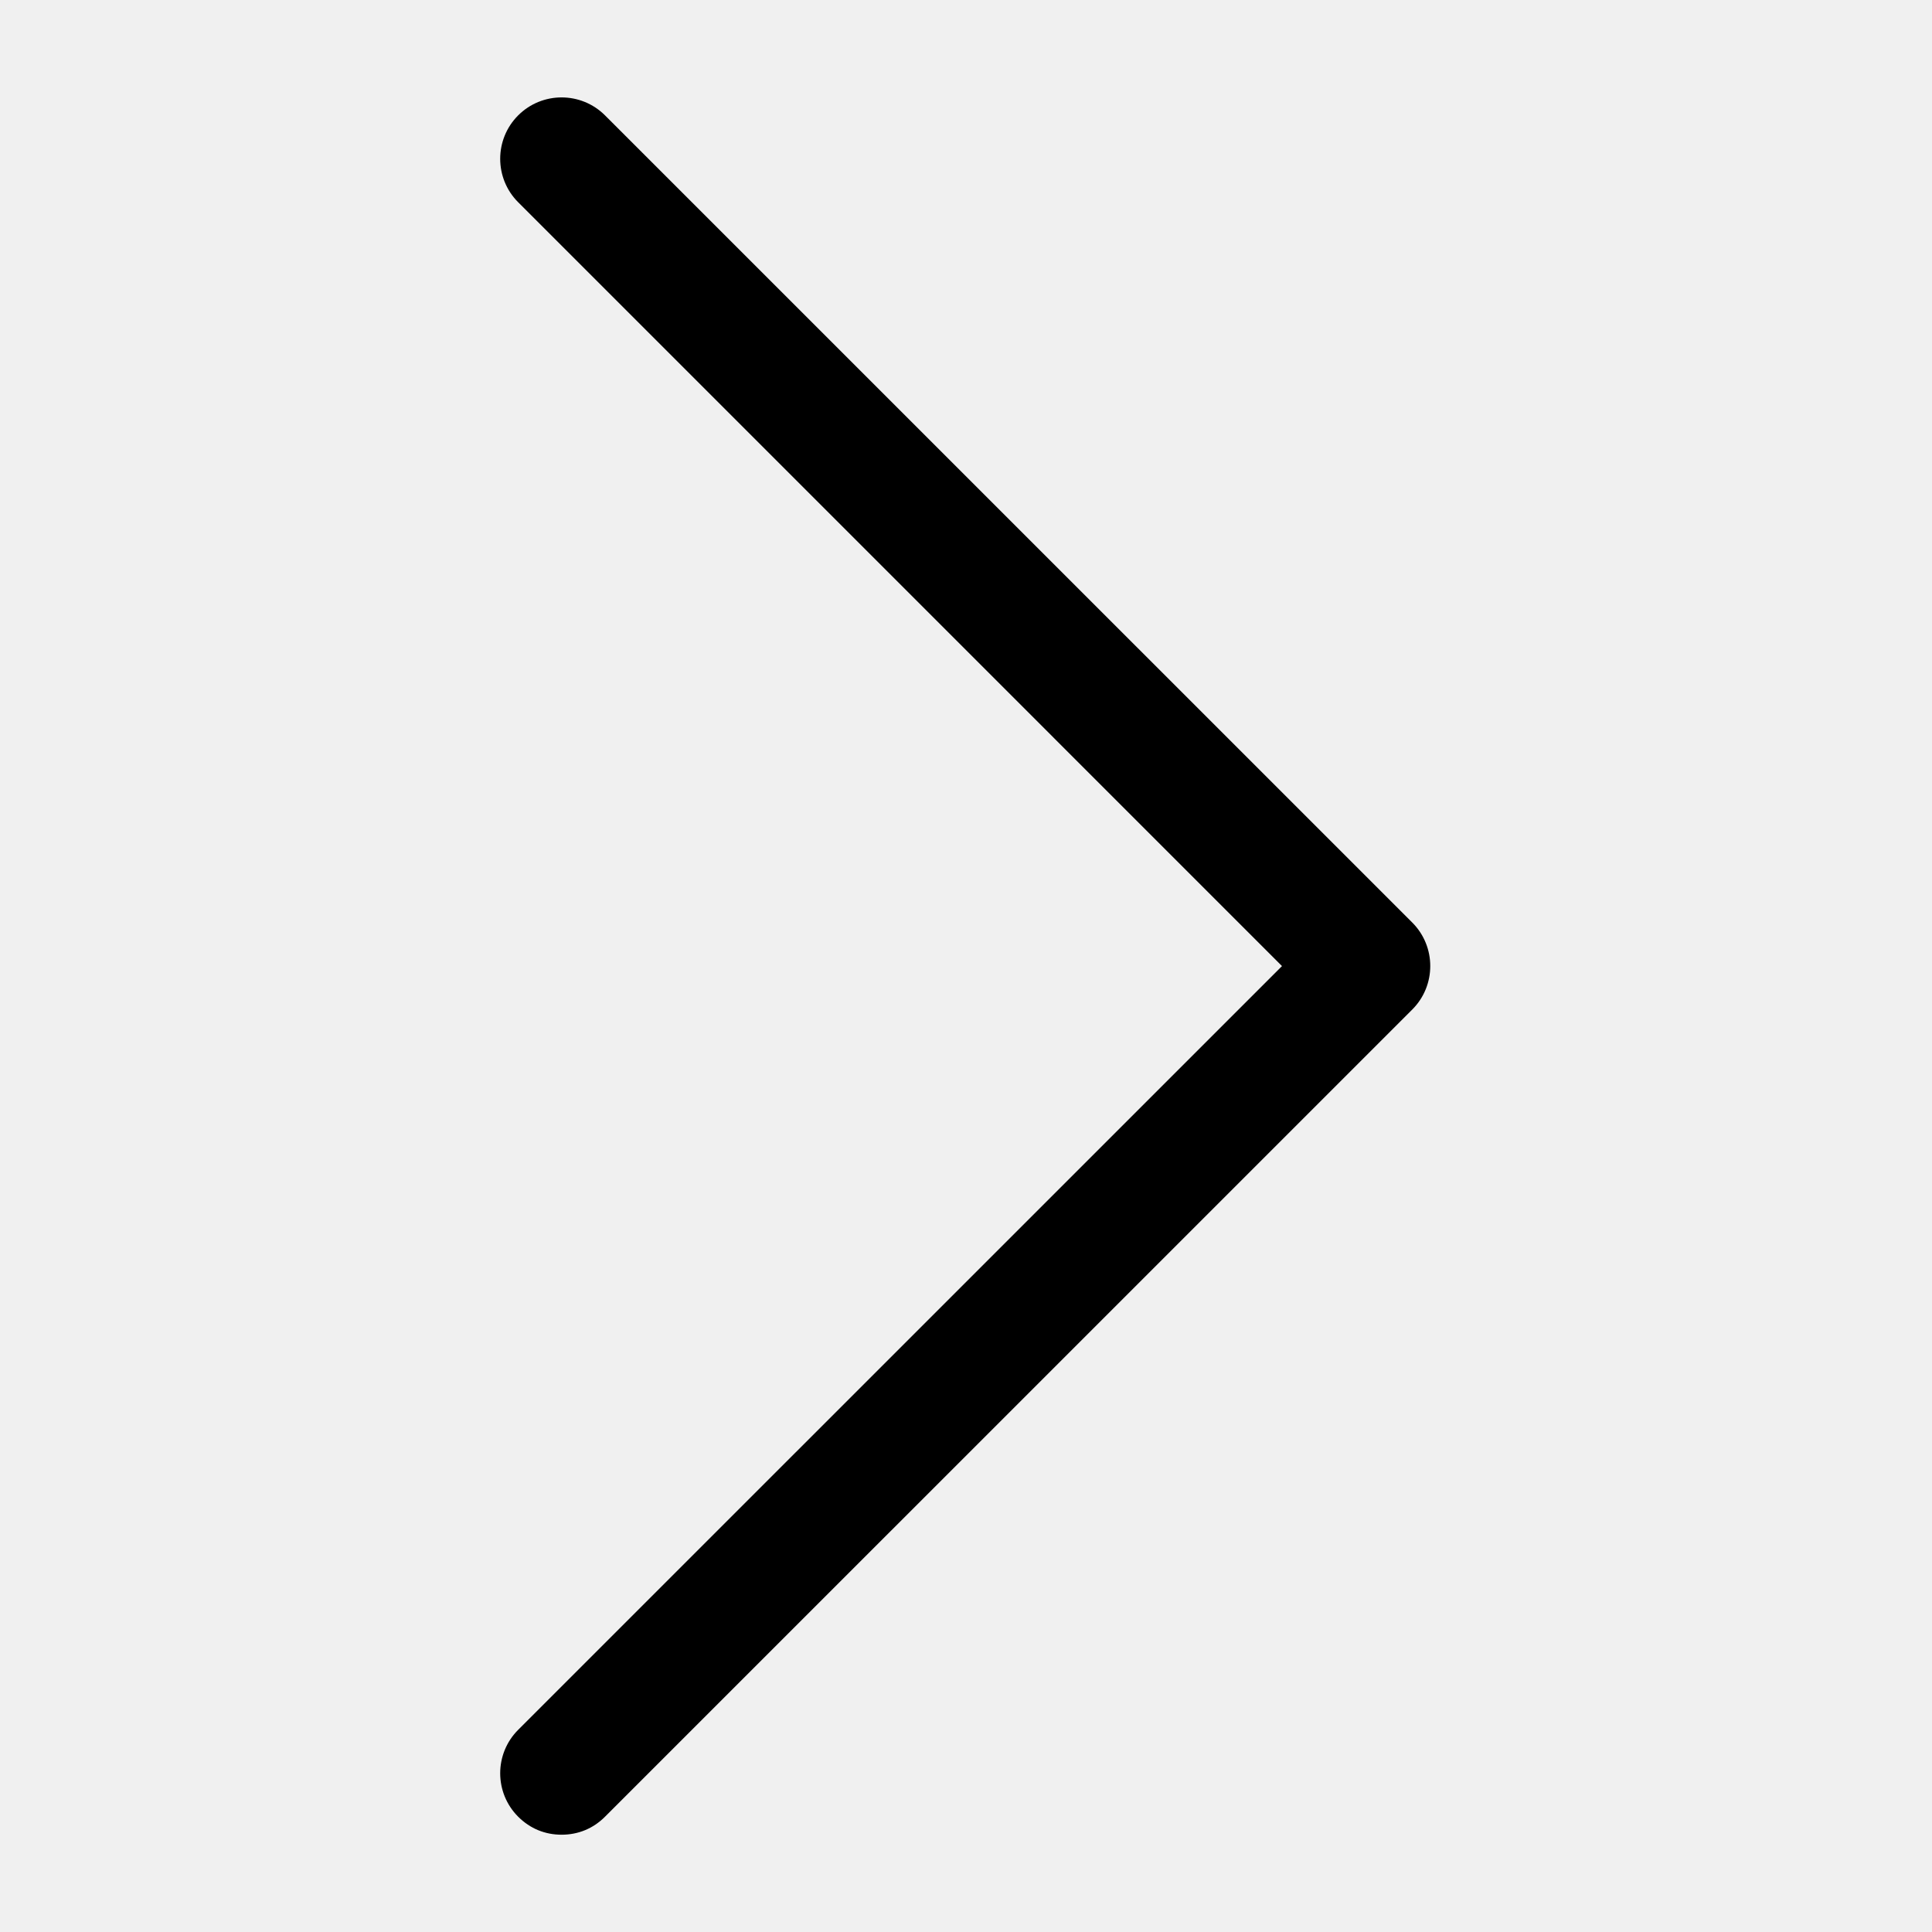
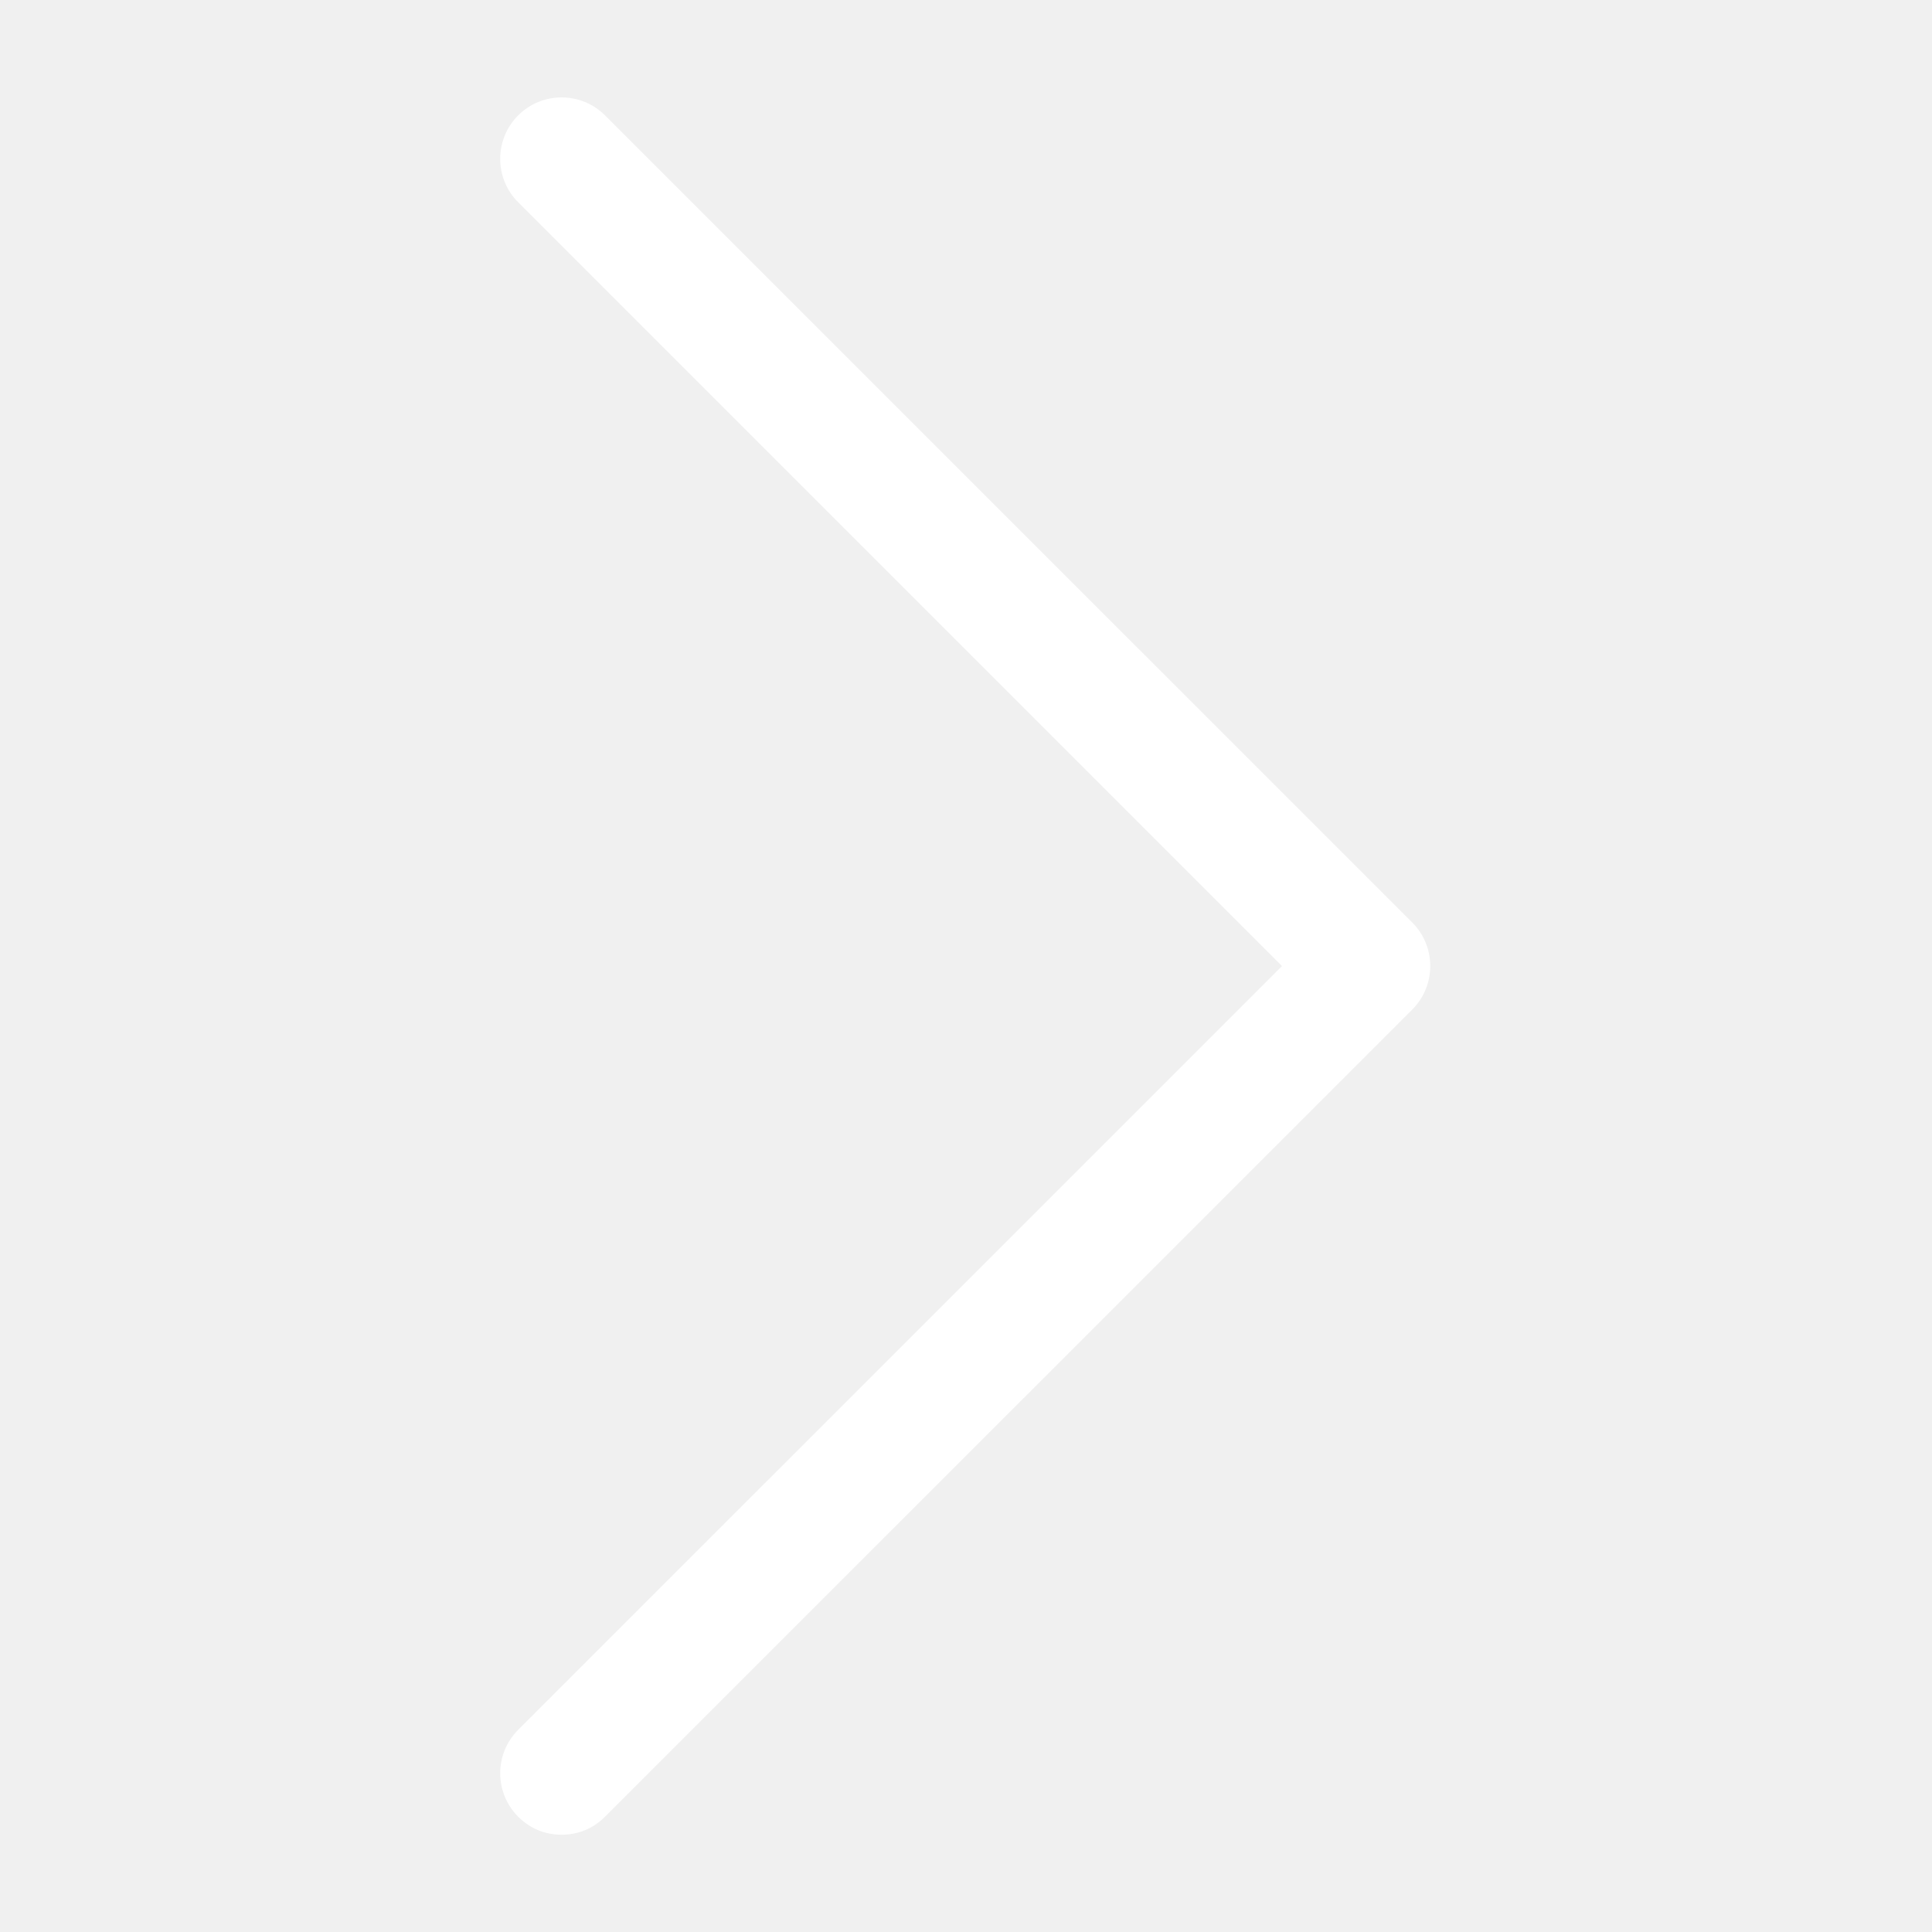
<svg xmlns="http://www.w3.org/2000/svg" width="25" height="25" viewBox="0 0 25 25" fill="none">
-   <path d="M7.829 23.508C7.674 23.663 7.48 23.741 7.267 23.741C7.054 23.741 6.86 23.663 6.705 23.508C6.395 23.198 6.395 22.694 6.705 22.384L16.589 12.501L6.705 2.617C6.395 2.307 6.395 1.803 6.705 1.493C7.015 1.183 7.519 1.183 7.829 1.493L18.275 11.938C18.585 12.249 18.585 12.752 18.275 13.063L7.829 23.508Z" fill="black" />
+   <path d="M7.829 23.508C7.674 23.663 7.48 23.741 7.267 23.741C7.054 23.741 6.86 23.663 6.705 23.508C6.395 23.198 6.395 22.694 6.705 22.384L16.589 12.501L6.705 2.617C6.395 2.307 6.395 1.803 6.705 1.493C7.015 1.183 7.519 1.183 7.829 1.493L18.275 11.938C18.585 12.249 18.585 12.752 18.275 13.063L7.829 23.508Z" fill="white" />
</svg>
